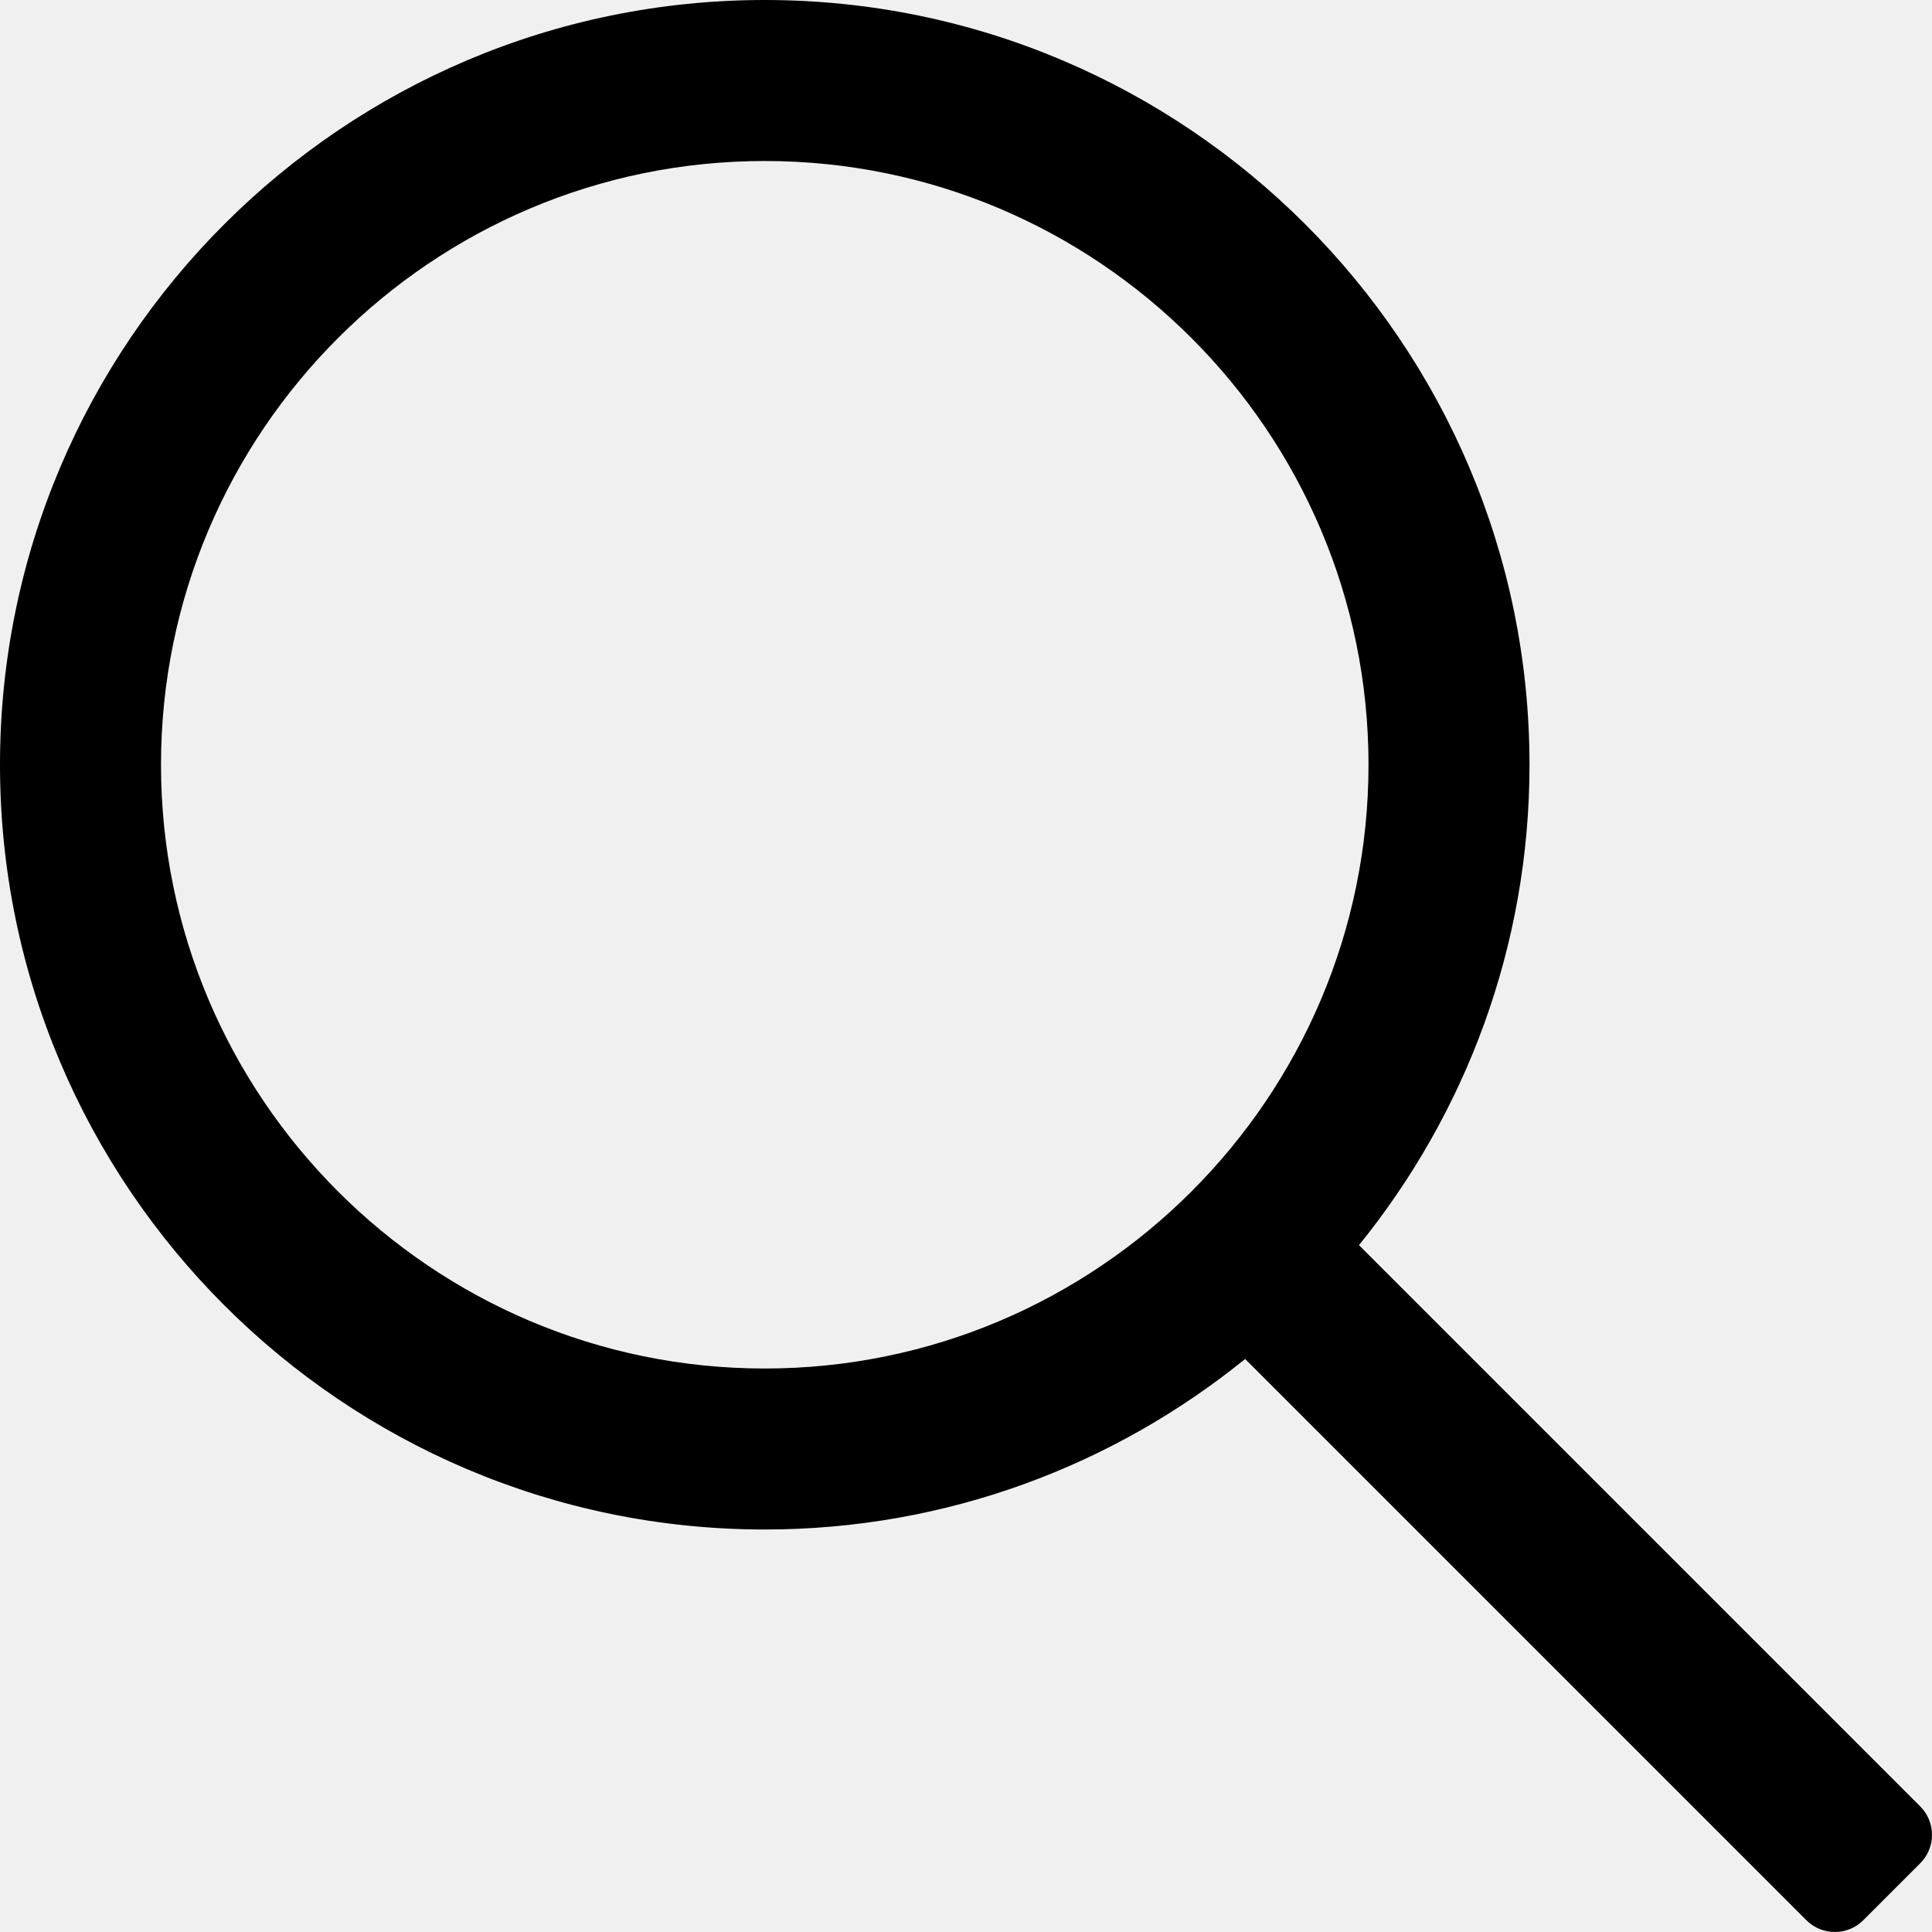
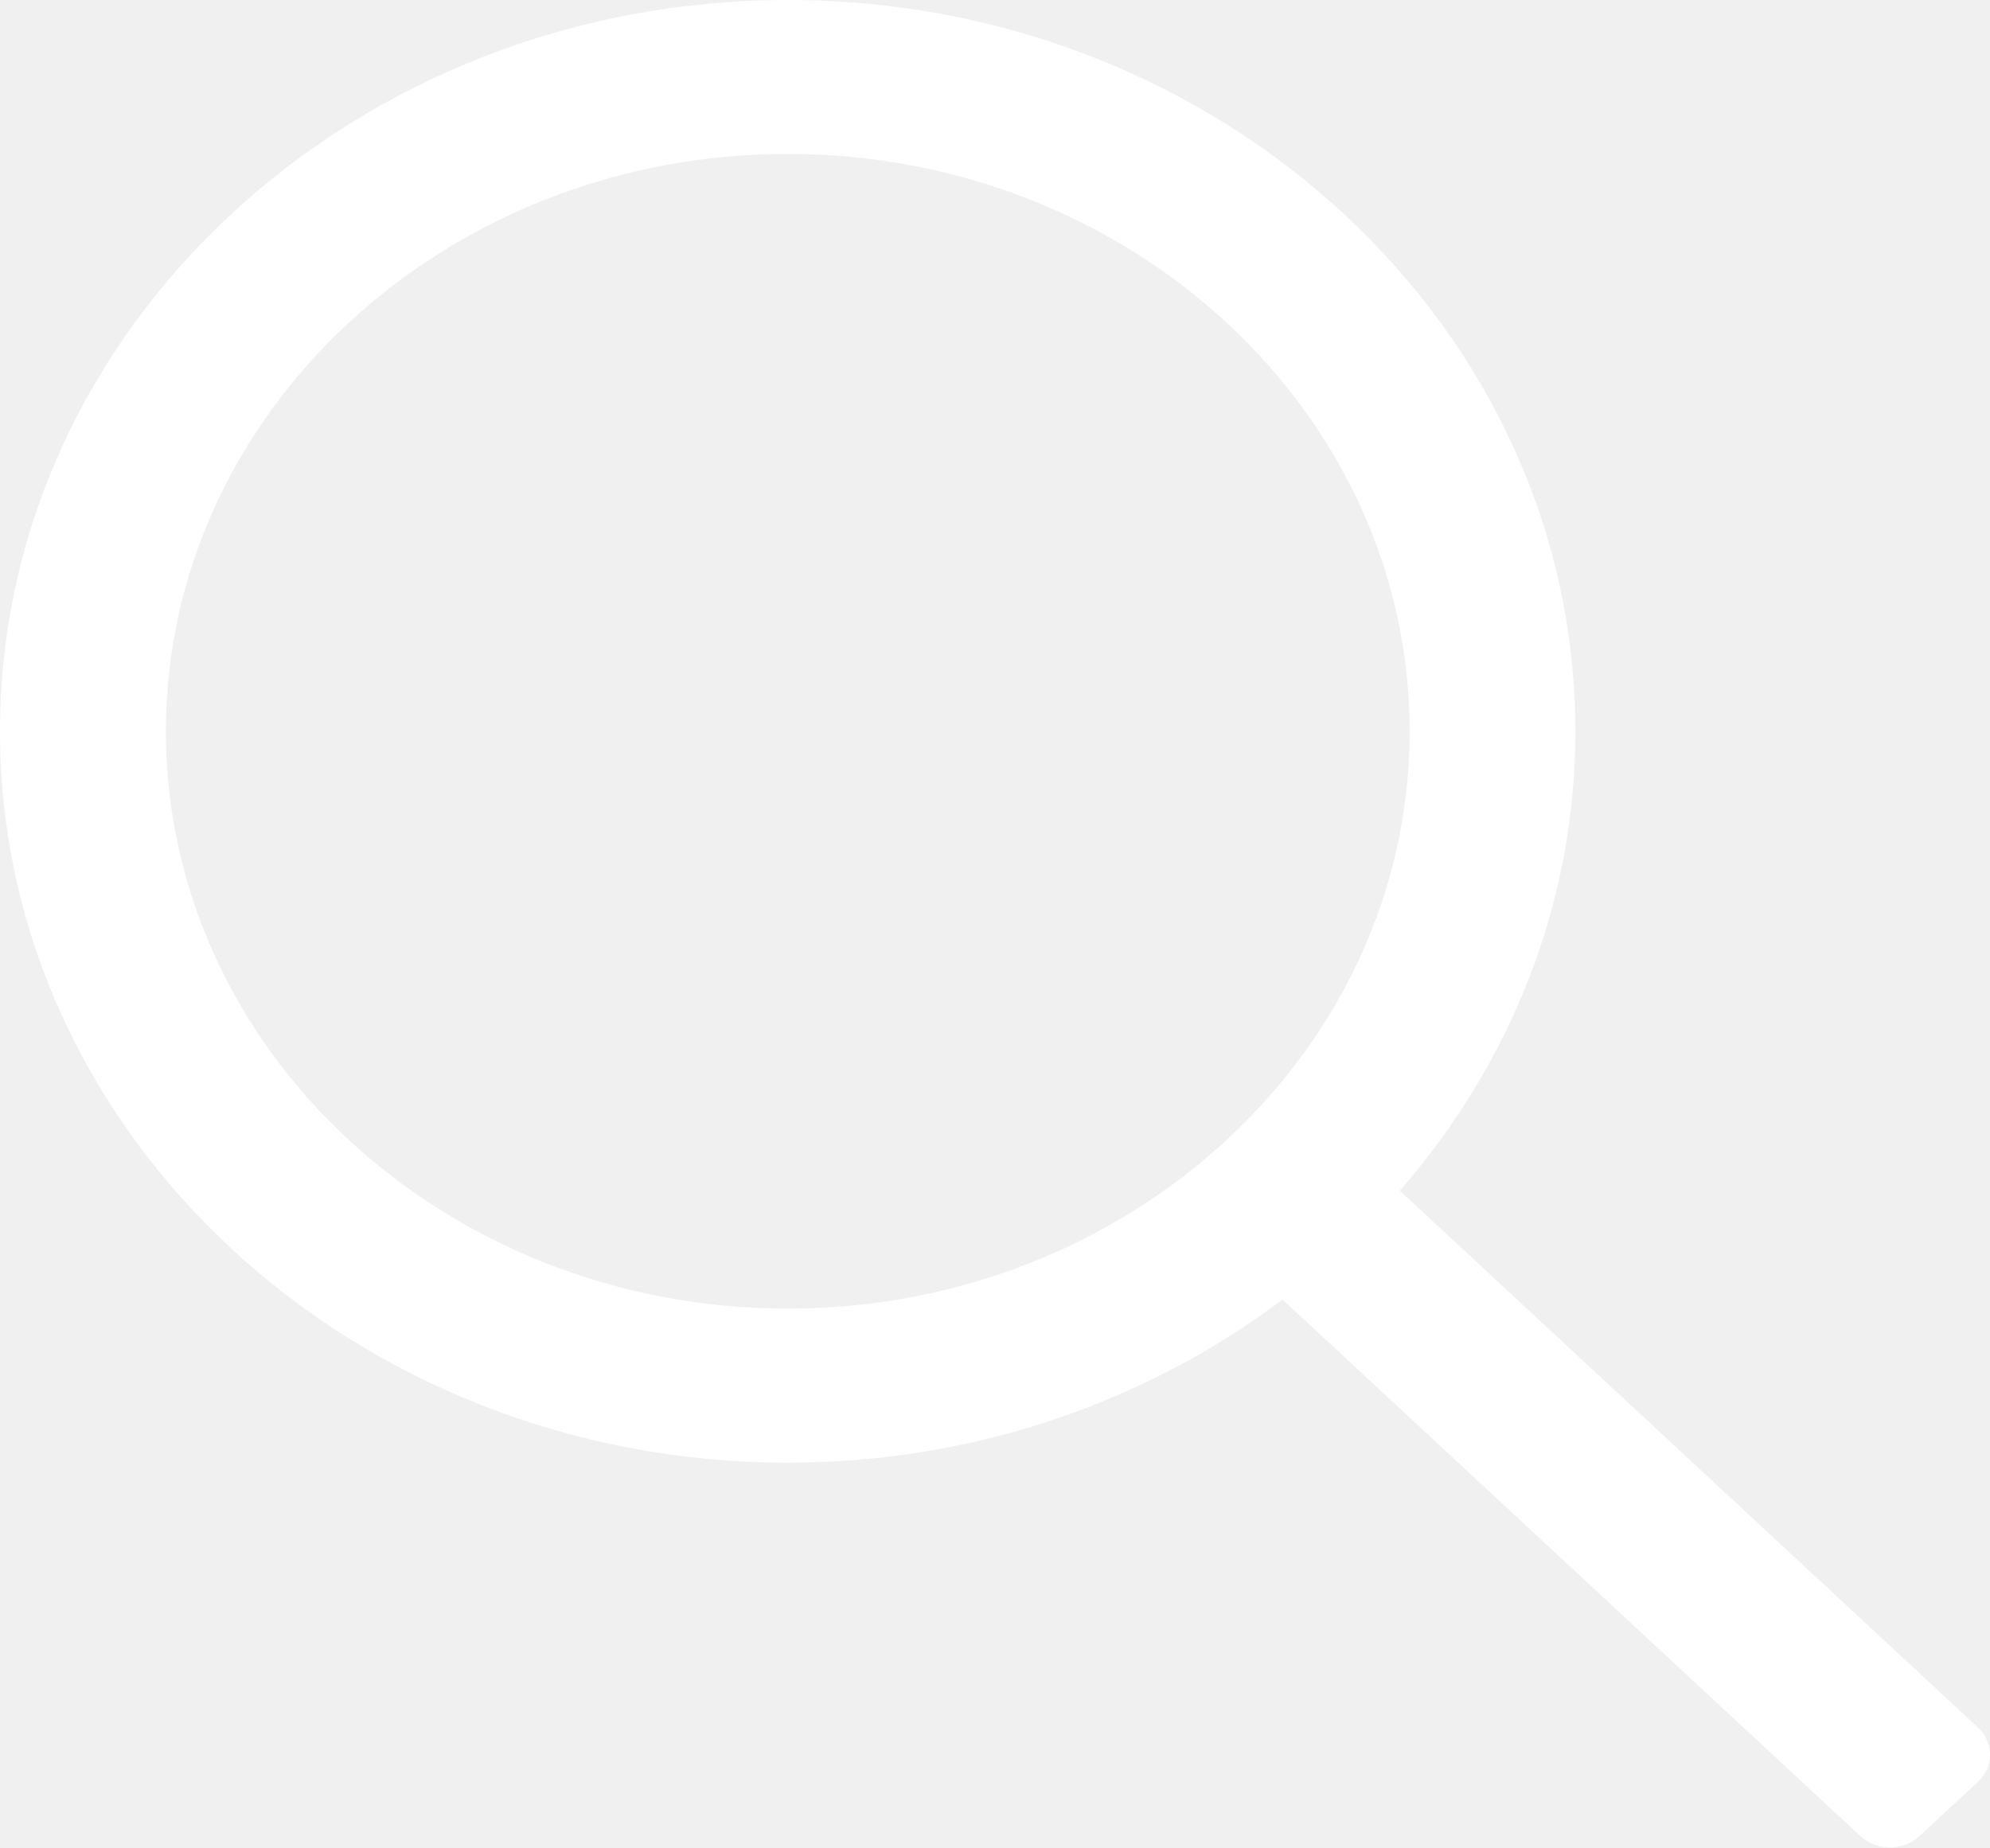
- <svg xmlns="http://www.w3.org/2000/svg" version="1.1" id="Capa_1" x="0px" y="0px" viewBox="0 0 511.999 511.999" style="enable-background:new 0 0 511.999 511.999;" xml:space="preserve">
-   <g>
-     <g>
-       <path d="M508.874,478.708L360.142,329.976c28.21-34.827,45.191-79.103,45.191-127.309c0-111.75-90.917-202.667-202.667-202.667    S0,90.917,0,202.667s90.917,202.667,202.667,202.667c48.206,0,92.482-16.982,127.309-45.191l148.732,148.732    c4.167,4.165,10.919,4.165,15.086,0l15.081-15.082C513.04,489.627,513.04,482.873,508.874,478.708z M202.667,362.667    c-88.229,0-160-71.771-160-160s71.771-160,160-160s160,71.771,160,160S290.896,362.667,202.667,362.667z" />
-     </g>
-   </g>
-   <g>
- </g>
-   <g>
- </g>
-   <g>
- </g>
-   <g>
- </g>
-   <g>
- </g>
-   <g>
- </g>
-   <g>
- </g>
-   <g>
- </g>
-   <g>
- </g>
-   <g>
- </g>
-   <g>
- </g>
-   <g>
- </g>
-   <g>
- </g>
-   <g>
- </g>
-   <g>
- </g>
+ <svg xmlns="http://www.w3.org/2000/svg" width="14" height="13" viewBox="0 0 14 13" fill="none">
+   <path d="M13.915 12.155L9.848 8.378C10.619 7.494 11.083 6.37 11.083 5.146C11.083 2.308 8.597 0 5.542 0C2.486 0 0 2.308 0 5.146C0 7.983 2.486 10.292 5.542 10.292C6.86 10.292 8.07 9.861 9.023 9.144L13.09 12.921C13.204 13.026 13.388 13.026 13.502 12.921L13.915 12.538C14.028 12.432 14.028 12.261 13.915 12.155ZM5.542 9.208C3.129 9.208 1.167 7.386 1.167 5.146C1.167 2.906 3.129 1.083 5.542 1.083C7.954 1.083 9.917 2.906 9.917 5.146C9.917 7.386 7.954 9.208 5.542 9.208Z" fill="white" />
</svg>
